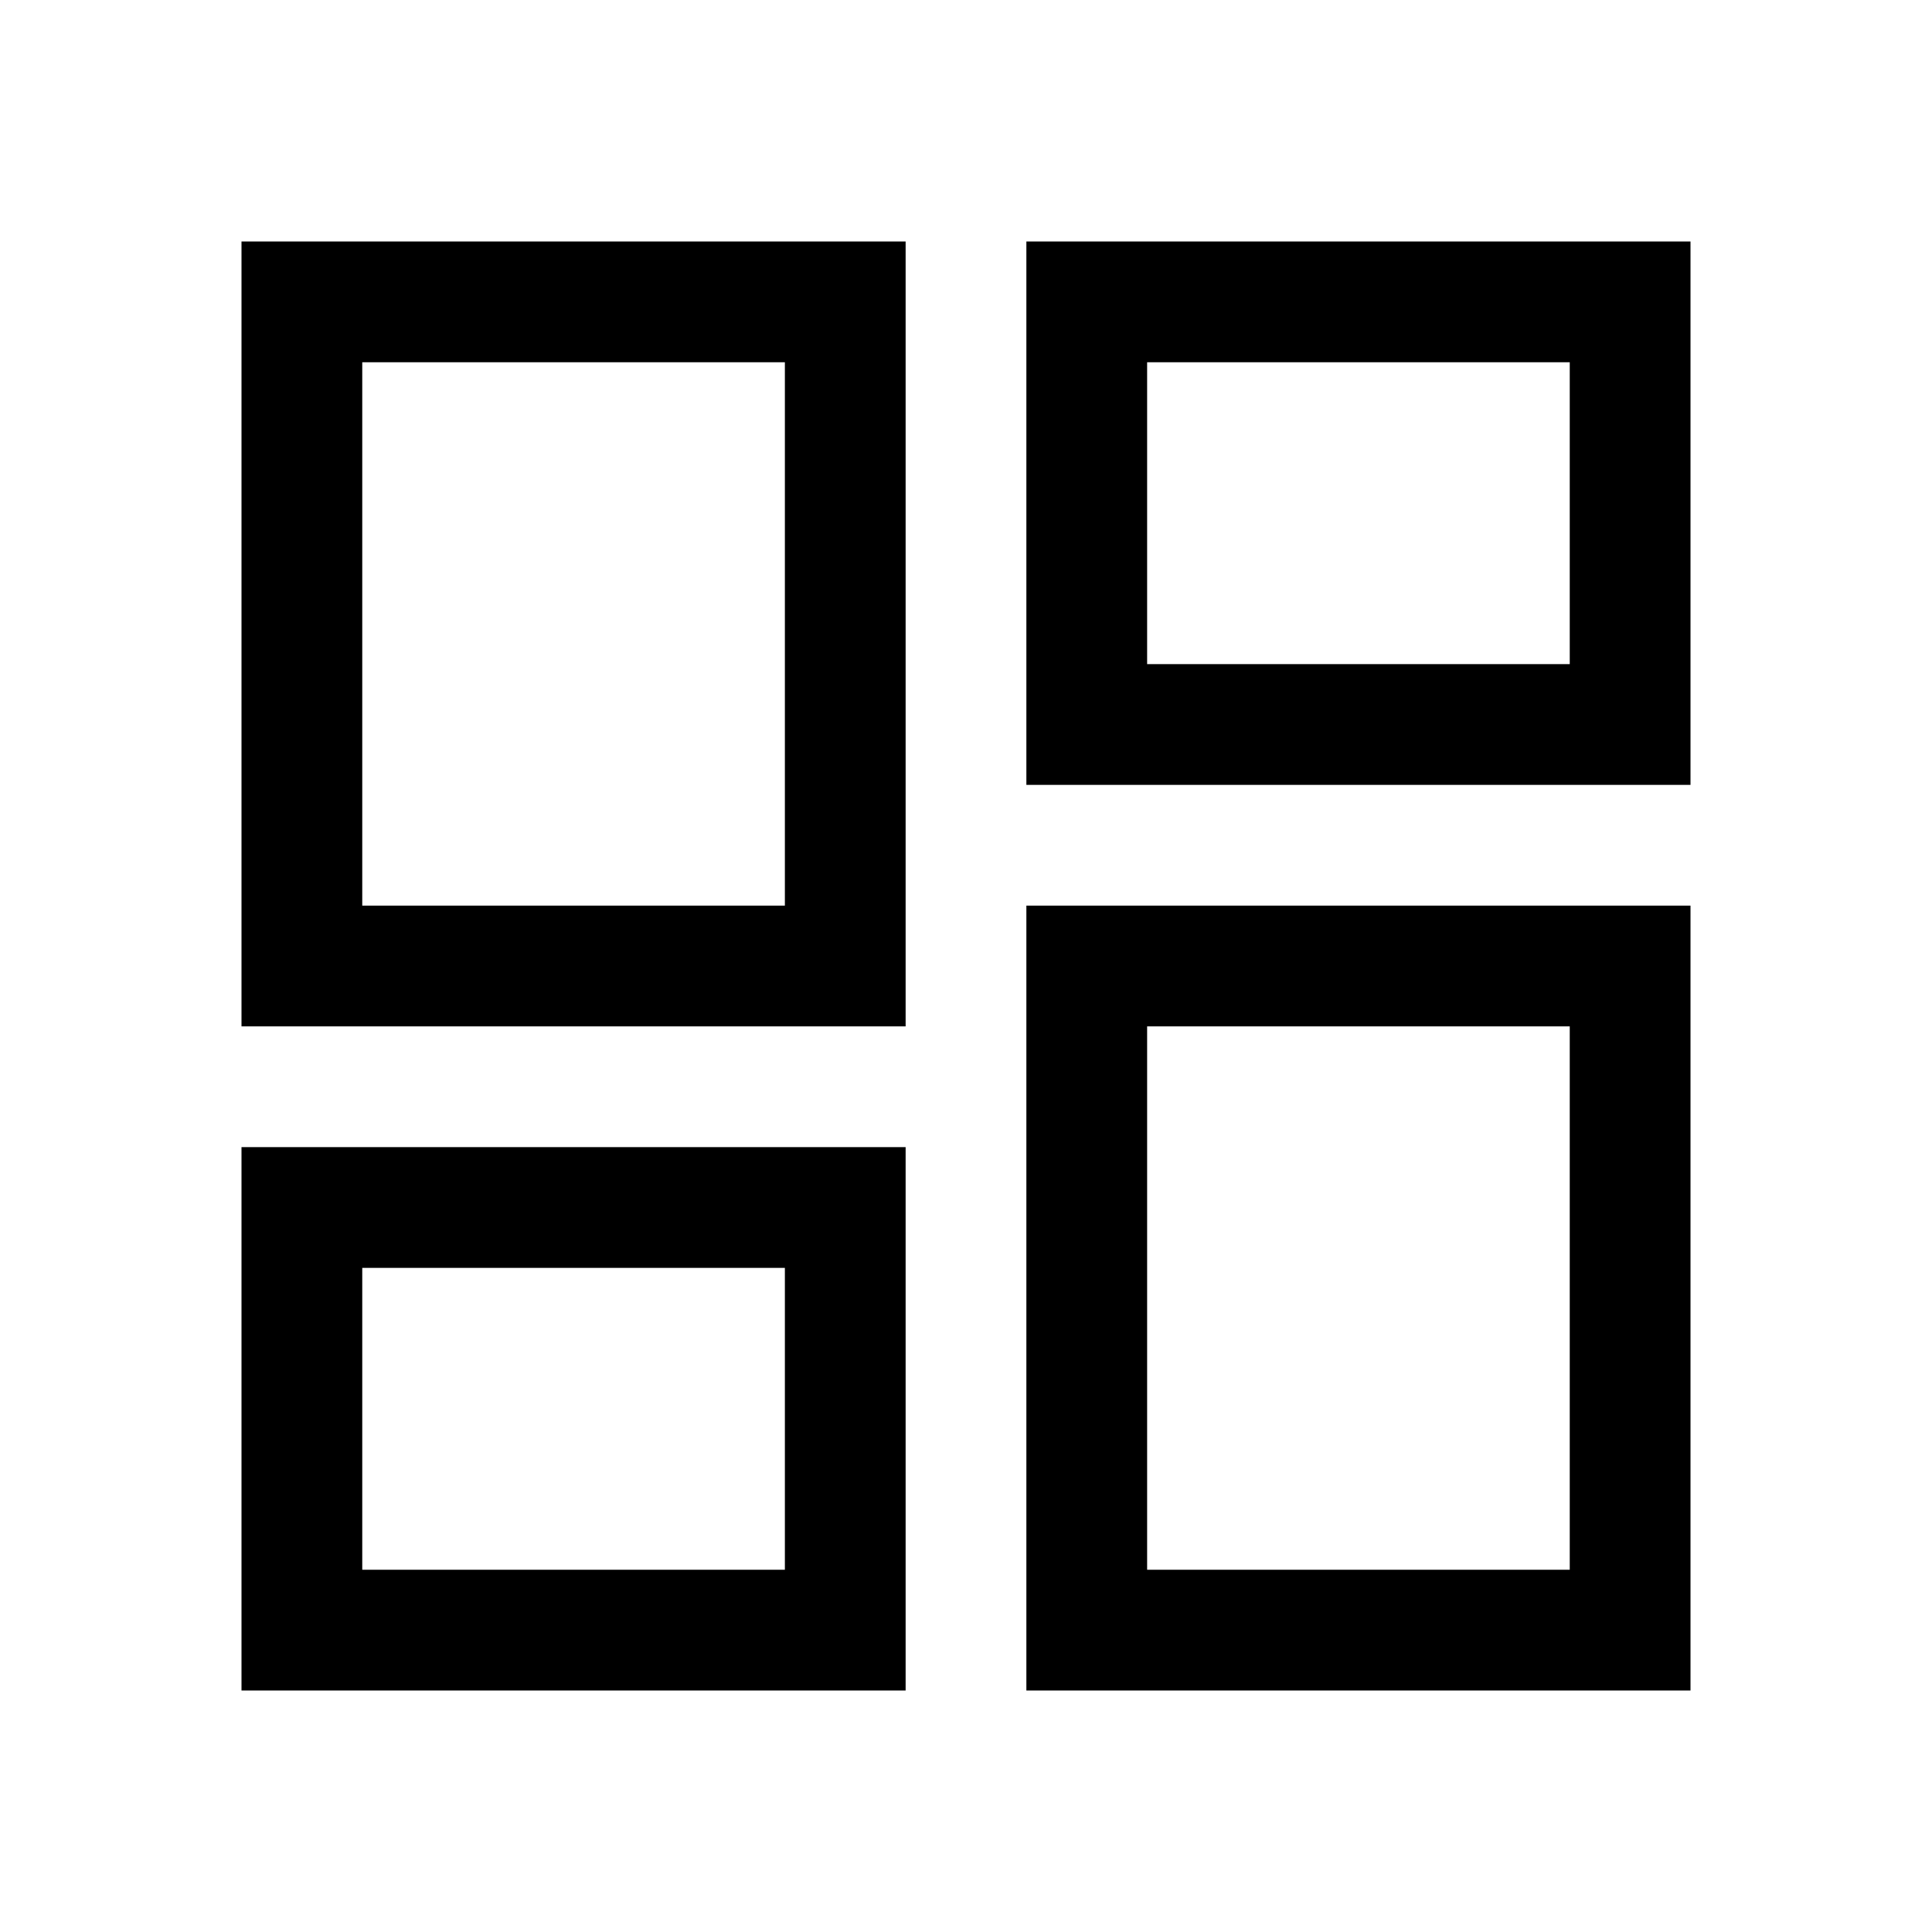
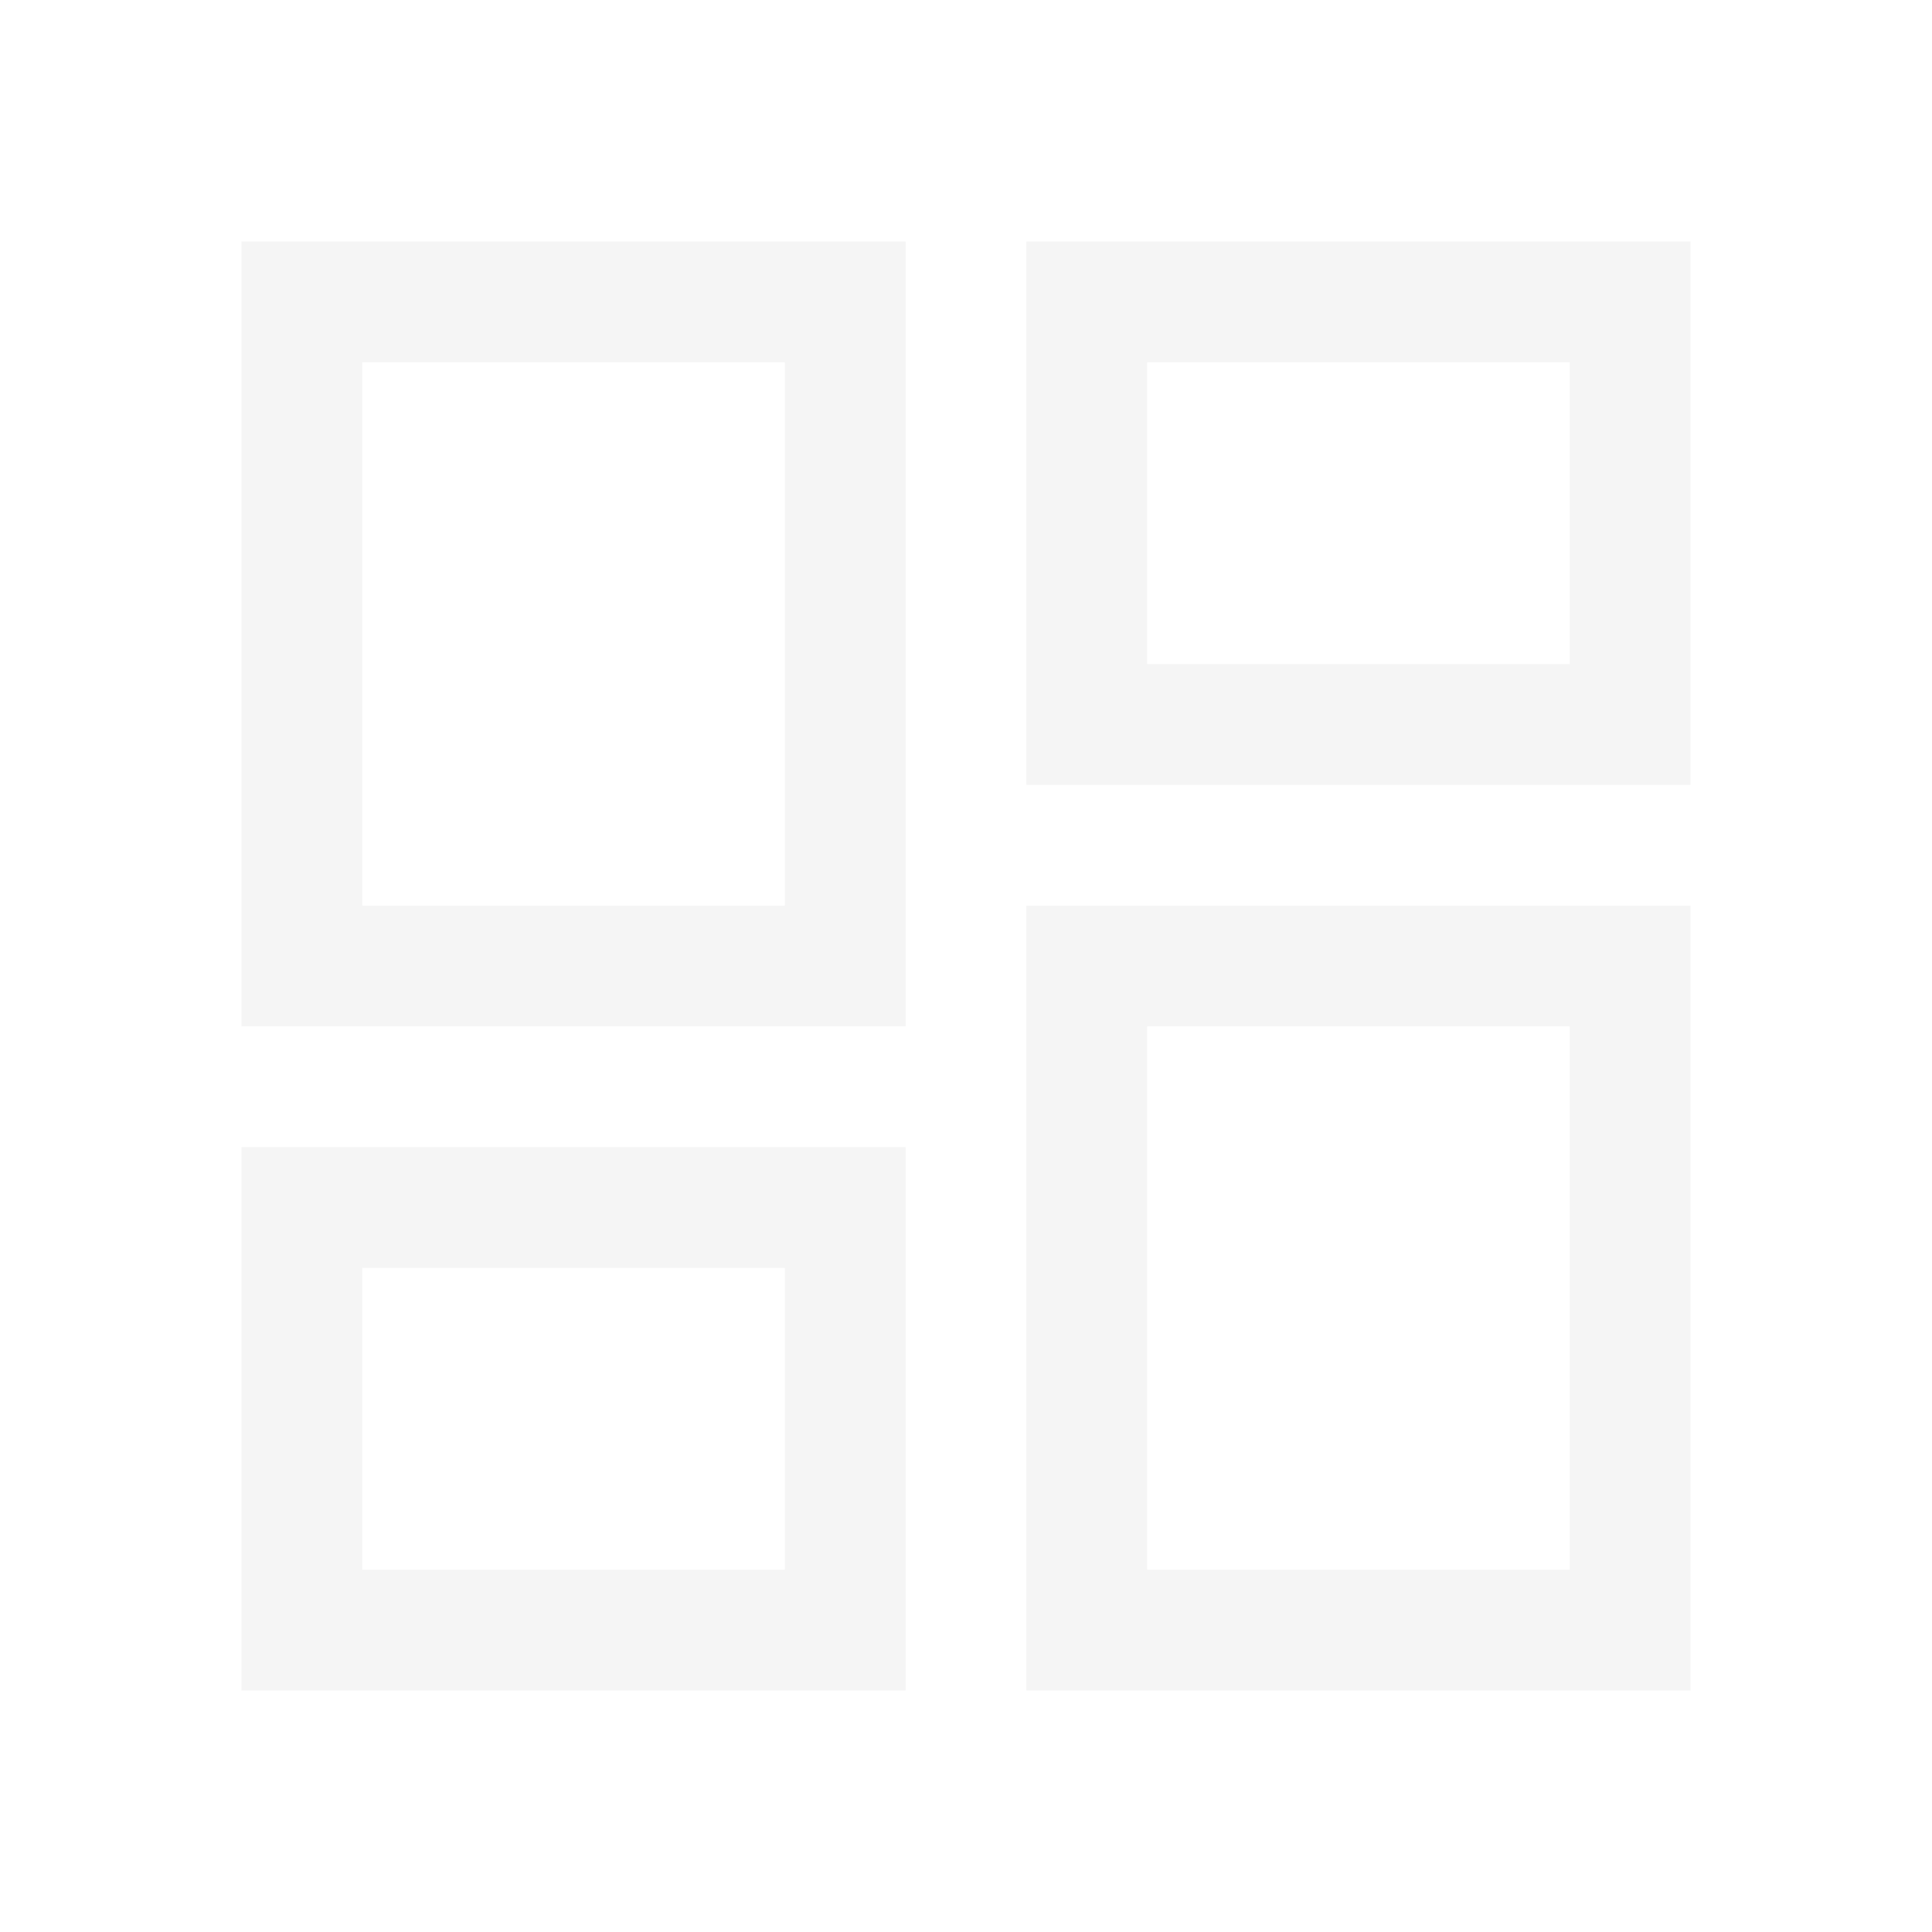
<svg xmlns="http://www.w3.org/2000/svg" height="48" width="48">
-   <path d="M25.5 19.5V6H42v13.5ZM6 25.5V6h16.5v19.5ZM25.5 42V22.5H42V42ZM6 42V28.5h16.5V42Zm3-19.5h10.5V9H9ZM28.5 39H39V25.5H28.5Zm0-22.5H39V9H28.5ZM9 39h10.5v-7.5H9Zm10.5-16.5Zm9-6Zm0 9Zm-9 6Z" />
+   <path fill="#f5f5f5" d="M25.5 19.5V6H42v13.5ZM6 25.5V6h16.5v19.5ZM25.5 42V22.5H42V42ZM6 42V28.5h16.5V42Zm3-19.5h10.5V9H9ZM28.5 39H39V25.5H28.5Zm0-22.5H39V9H28.5ZM9 39h10.5v-7.5H9Zm10.5-16.5Zm9-6Zm0 9Zm-9 6Z" />
</svg>
